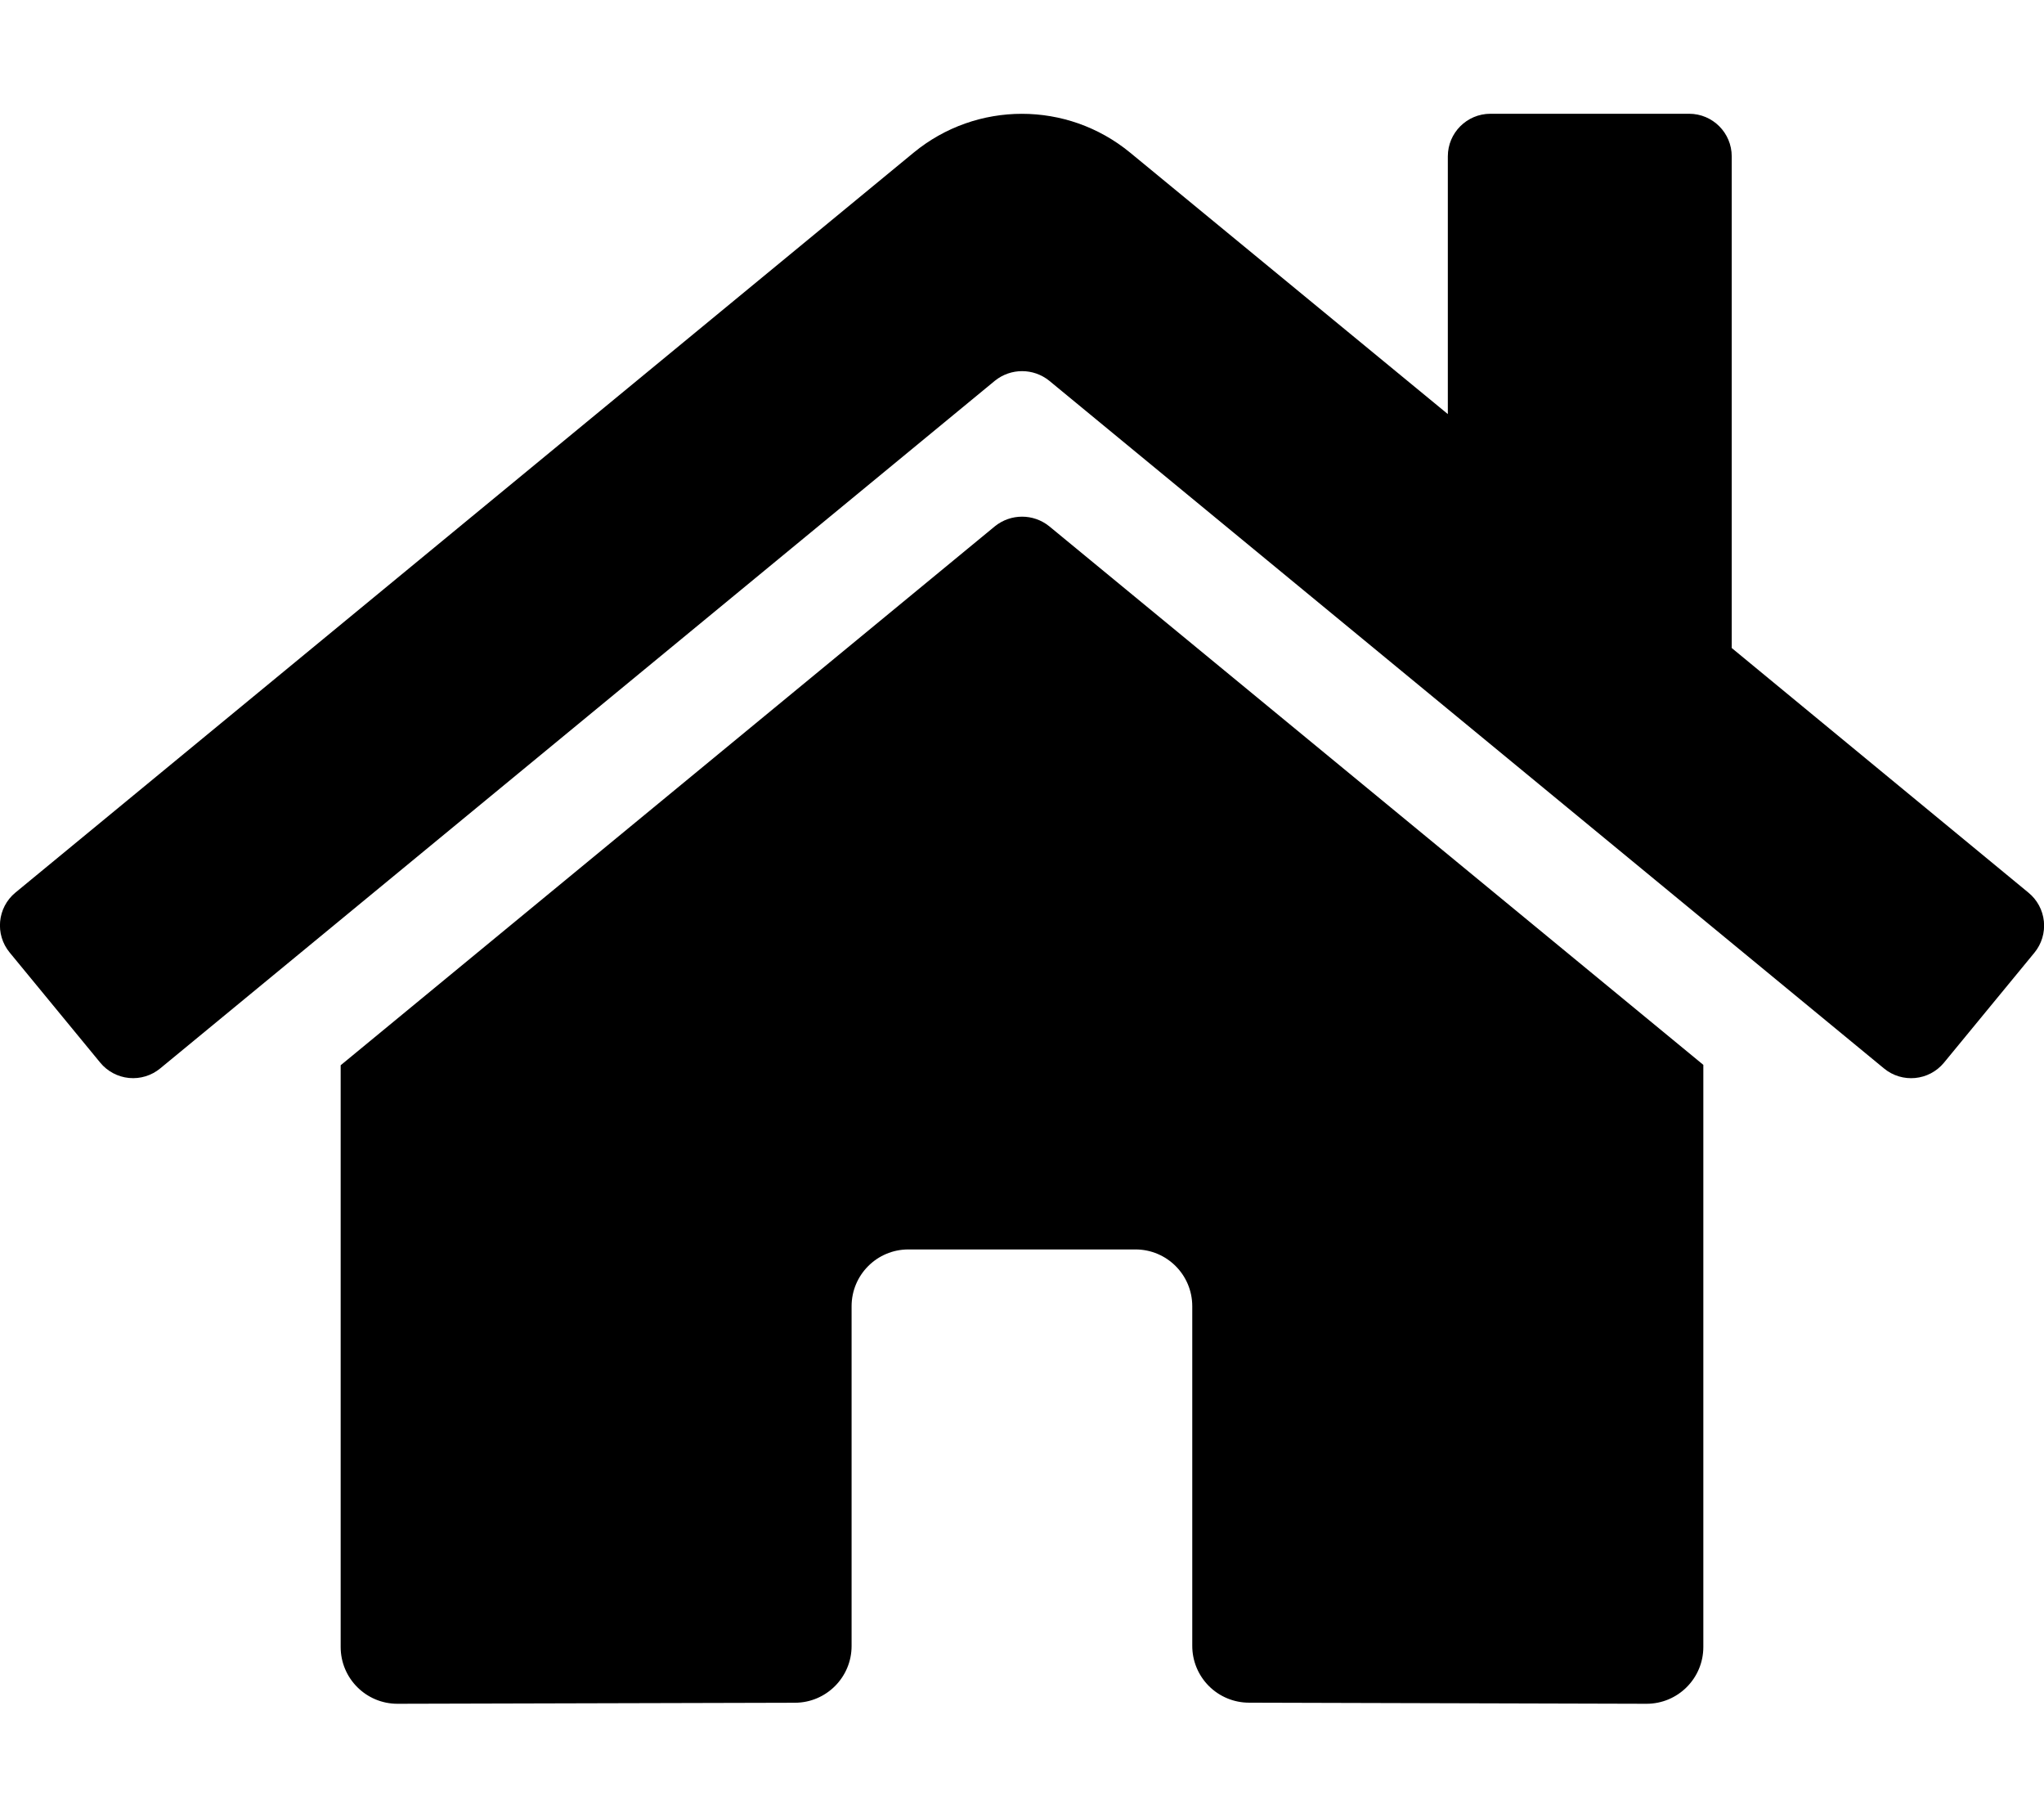
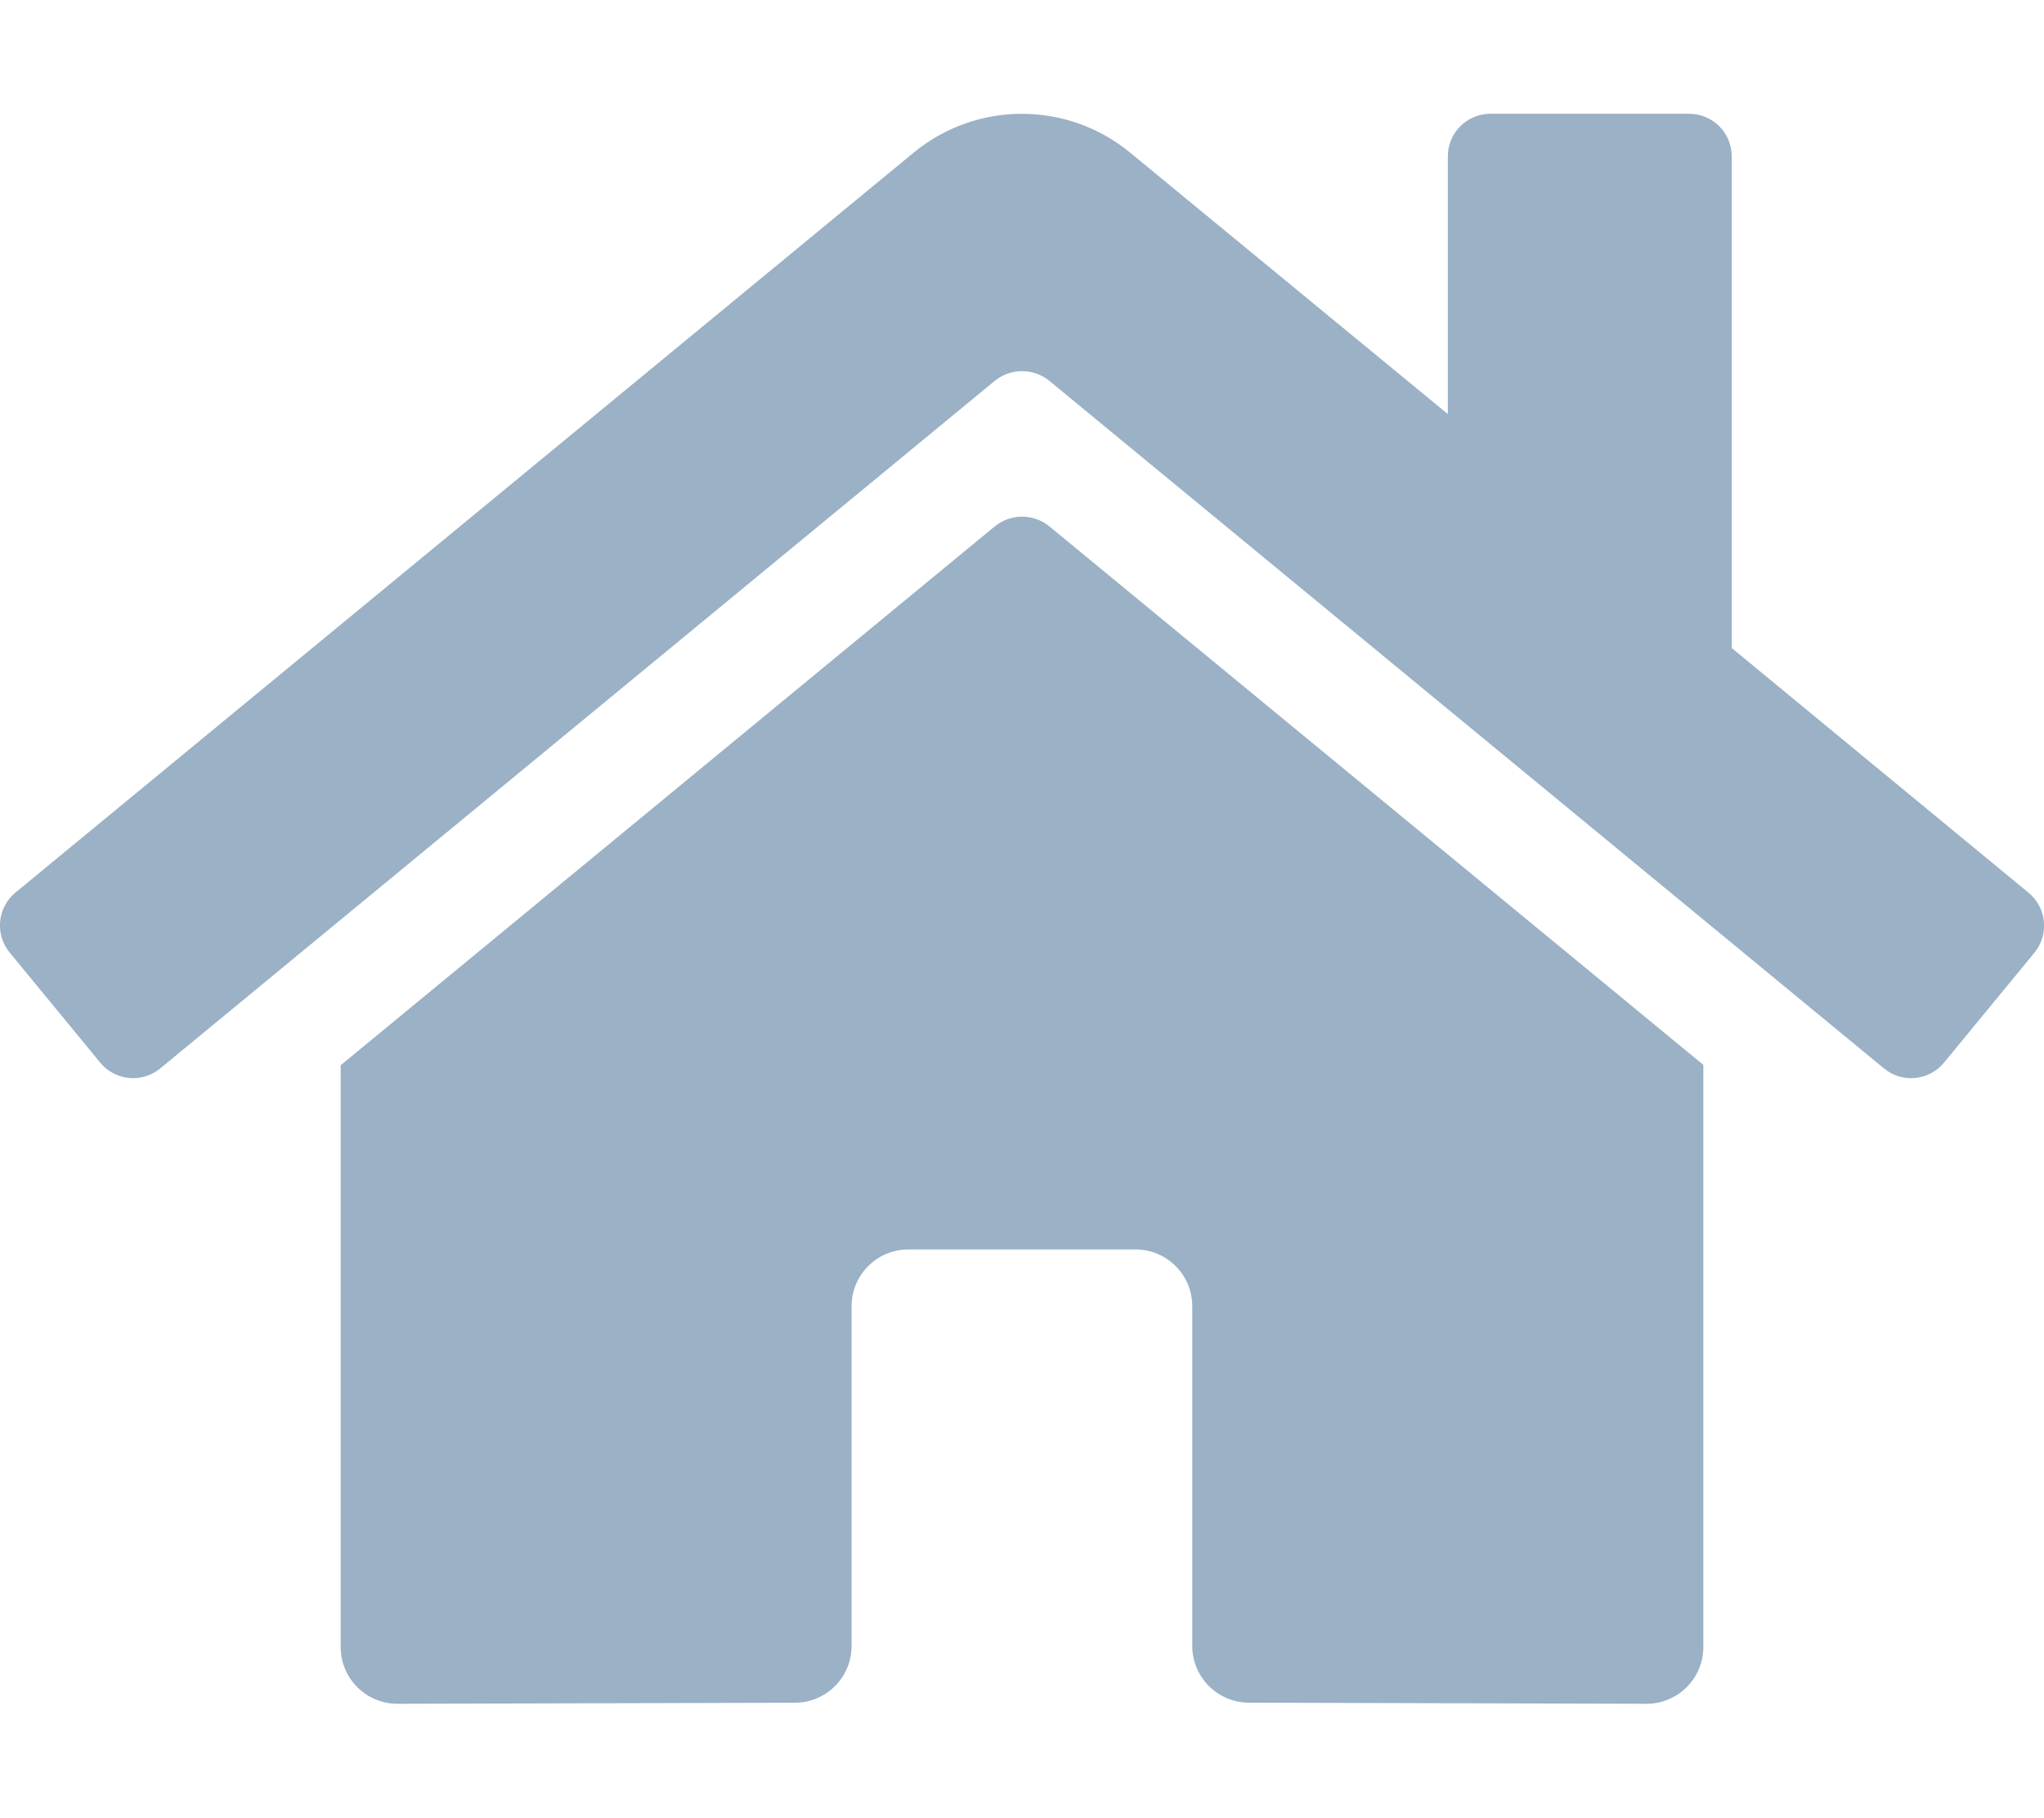
<svg xmlns="http://www.w3.org/2000/svg" aria-hidden="true" focusable="false" data-prefix="fas" data-icon="home" class="svg-inline--fa fa-home fa-w-18" role="img" viewBox="0 0 576 512">
-   <path fill="currentColor" d="M280.37 148.26L96 300.11V464a16 16 0 0 0 16 16l112.06-.29a16 16 0 0 0 15.92-16V368a16 16 0 0 1 16-16h64a16 16 0 0 1 16 16v95.64a16 16 0 0 0 16 16.05L464 480a16 16 0 0 0 16-16V300L295.67 148.26a12.19 12.19 0 0 0-15.3 0zM571.6 251.47L488 182.56V44.05a12 12 0 0 0-12-12h-56a12 12 0 0 0-12 12v72.61L318.47 43a48 48 0 0 0-61 0L4.34 251.47a12 12 0 0 0-1.6 16.9l25.5 31A12 12 0 0 0 45.15 301l235.22-193.74a12.19 12.19 0 0 1 15.3 0L530.9 301a12 12 0 0 0 16.9-1.6l25.5-31a12 12 0 0 0-1.7-16.93z" />
+   <path fill="rgb(154, 177, 198)" d="M280.37 148.26L96 300.11V464a16 16 0 0 0 16 16l112.06-.29a16 16 0 0 0 15.92-16V368a16 16 0 0 1 16-16h64a16 16 0 0 1 16 16v95.64a16 16 0 0 0 16 16.05L464 480a16 16 0 0 0 16-16V300L295.67 148.26a12.19 12.19 0 0 0-15.3 0zM571.6 251.47L488 182.56V44.05a12 12 0 0 0-12-12h-56a12 12 0 0 0-12 12v72.61L318.47 43a48 48 0 0 0-61 0L4.34 251.47a12 12 0 0 0-1.6 16.9l25.5 31A12 12 0 0 0 45.15 301l235.22-193.74a12.19 12.19 0 0 1 15.3 0L530.9 301a12 12 0 0 0 16.9-1.6l25.5-31a12 12 0 0 0-1.7-16.93z" />
</svg>
